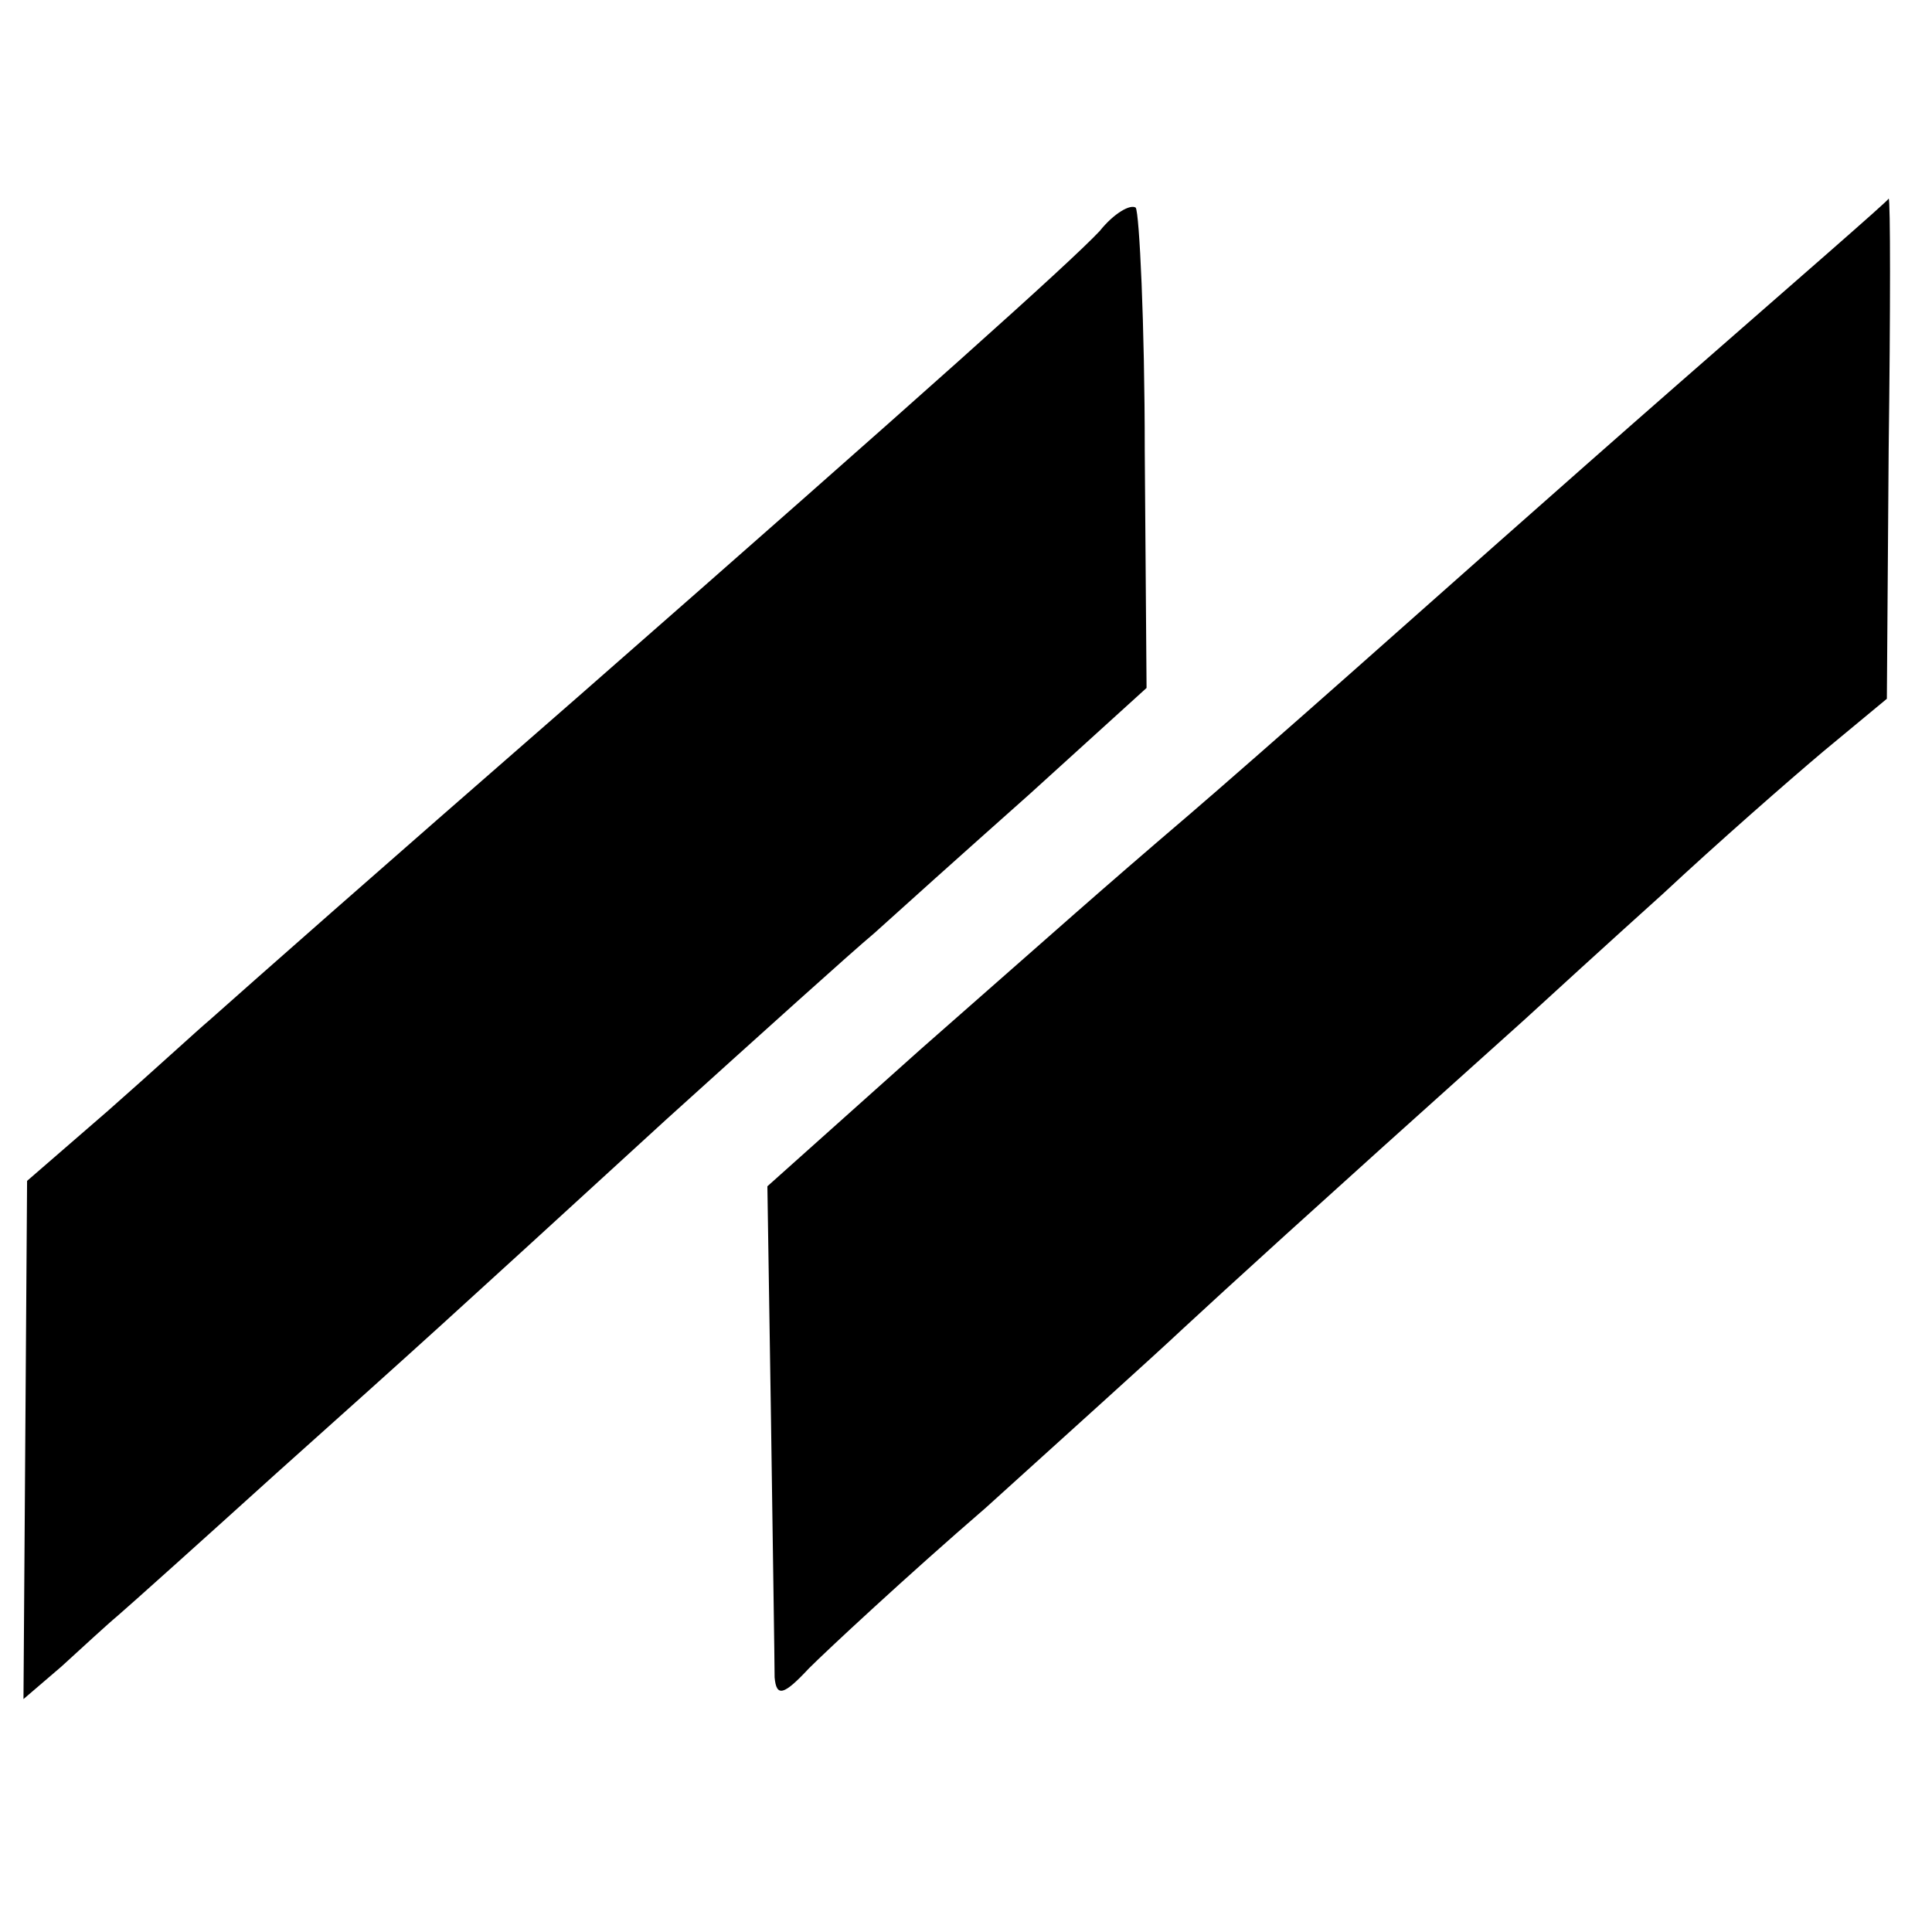
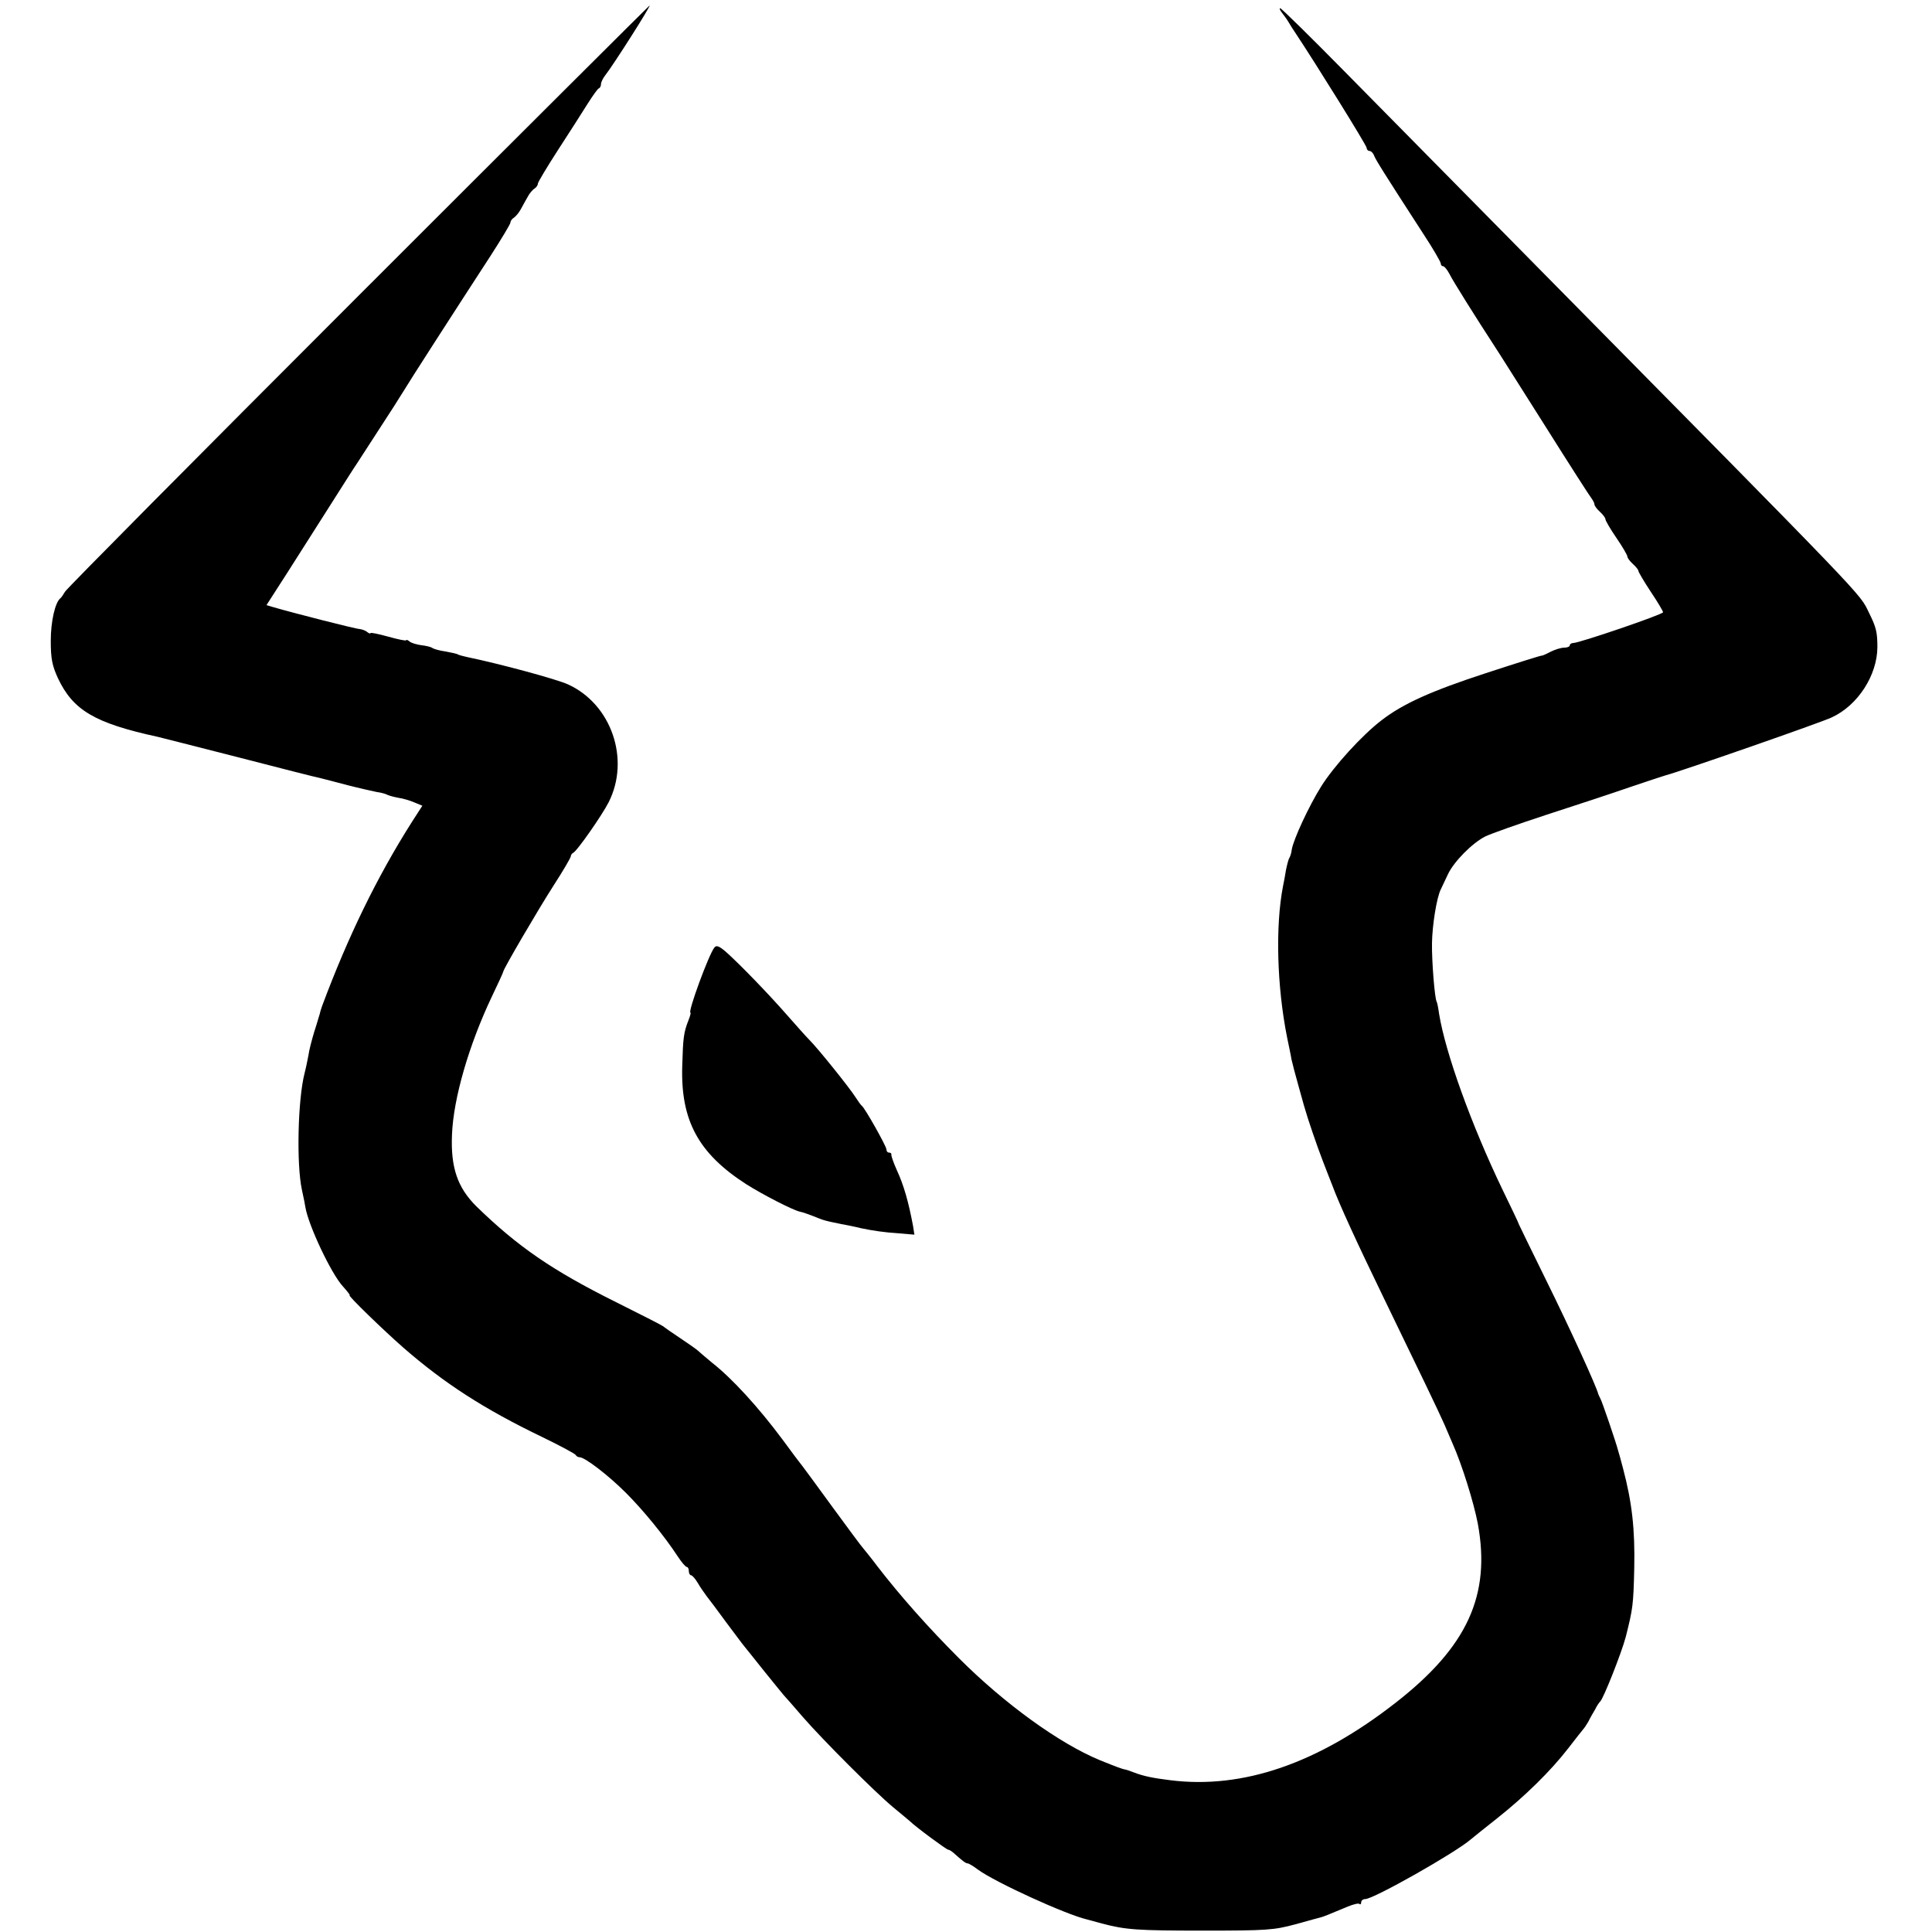
- <svg xmlns="http://www.w3.org/2000/svg" version="1.0" width="107pt" height="107pt" viewBox="0 0 107 107" preserveAspectRatio="xMidYMid meet">
-   <g transform="translate(0,107) scale(0.1,-0.1)" fill="#000000" stroke="none">
-     <path d="M609 942 c-17 -18 -95 -88 -289 -258 -117 -102 -177 -155 -204 -179 -6 -5 -31 -28 -56 -50 l-45 -39 -1 -144 -1 -143 21 18 c11 10 25 23 31 28 7 6 46 41 88 79 86 77 86 77 216 196 52 47 103 93 115 103 11 10 50 45 86 77 l65 59 -1 131 c0 71 -3 132 -5 135 -3 2 -12 -3 -20 -13z" />
-     <path d="M929 857 c-64 -56 -145 -128 -180 -159 -35 -31 -75 -66 -89 -78 -55 -47 -68 -59 -150 -131 l-85 -76 2 -129 c1 -71 2 -135 2 -143 1 -11 5 -10 19 5 10 10 54 51 98 89 43 39 92 83 109 99 26 24 63 58 189 171 12 11 47 43 77 70 30 28 70 63 89 79 l35 29 1 138 c1 77 1 139 0 139 0 -1 -53 -47 -117 -103z" />
+ <svg xmlns="http://www.w3.org/2000/svg" version="1.0" width="704pt" height="704pt" viewBox="0 0 704 704" preserveAspectRatio="xMidYMid meet">
+   <g transform="translate(0,704) scale(0.1,-0.1)" fill="#000000" stroke="none">
+     <path d="M1306 5962 c-582 -582 -1063 -1067 -1069 -1078 -6 -10 -13 -21 -17 -24 -19 -15 -35 -84 -35 -155 0 -65 5 -90 26 -136 55 -117 134 -164 364 -214 11 -3 144 -36 295 -75 151 -39 284 -73 296 -75 11 -3 56 -14 100 -26 43 -11 92 -22 107 -25 16 -2 33 -7 38 -10 6 -3 24 -8 40 -11 16 -2 43 -10 59 -17 l29 -12 -38 -59 c-127 -200 -233 -418 -327 -670 -4 -11 -8 -24 -9 -30 -2 -5 -10 -35 -20 -65 -9 -30 -19 -68 -21 -85 -3 -16 -9 -46 -14 -65 -25 -97 -30 -332 -10 -425 6 -27 12 -57 13 -65 11 -65 94 -242 137 -288 16 -18 27 -32 24 -32 -8 0 122 -126 195 -190 149 -130 294 -224 506 -326 66 -32 122 -62 123 -66 2 -4 8 -8 14 -8 19 0 104 -65 169 -130 63 -63 140 -157 189 -232 14 -21 28 -38 33 -38 4 0 7 -7 7 -15 0 -8 4 -15 8 -15 4 0 15 -12 24 -27 9 -16 24 -37 32 -48 9 -11 41 -54 71 -95 31 -41 61 -82 68 -90 7 -8 39 -49 72 -90 33 -41 65 -80 70 -86 6 -6 37 -42 70 -80 73 -84 263 -274 329 -329 27 -22 54 -45 60 -50 25 -24 135 -105 141 -105 4 0 13 -6 20 -12 31 -28 44 -38 51 -38 4 0 21 -10 38 -23 63 -46 319 -163 396 -181 8 -2 33 -9 55 -15 87 -23 129 -26 370 -26 231 0 257 2 335 23 47 13 90 25 95 26 10 3 23 8 97 39 20 8 39 13 42 9 3 -3 6 0 6 6 0 7 7 12 15 12 30 0 329 169 385 218 8 7 51 41 95 76 101 80 196 173 260 256 28 36 52 67 55 70 3 3 11 15 18 27 6 13 18 33 25 45 6 13 15 25 18 28 12 11 78 178 93 235 26 103 28 117 31 250 3 143 -8 240 -41 365 -8 30 -16 60 -18 65 -6 25 -59 181 -65 190 -3 6 -6 12 -7 15 -5 24 -102 237 -190 415 -54 110 -99 202 -100 205 0 3 -27 59 -59 125 -114 237 -208 499 -231 640 -3 22 -7 42 -9 45 -7 11 -18 147 -17 213 1 66 17 166 32 196 4 9 16 34 26 55 22 47 89 114 136 138 18 9 119 45 223 79 105 34 242 79 305 101 63 21 122 41 130 43 42 10 571 194 605 211 95 44 165 153 166 255 0 55 -4 73 -31 127 -35 72 7 28 -1199 1250 -267 271 -588 596 -712 722 -125 127 -230 230 -234 230 -4 0 -1 -7 6 -16 7 -9 18 -24 24 -34 5 -9 17 -28 26 -41 75 -113 259 -409 259 -418 0 -6 5 -11 10 -11 6 0 14 -8 17 -17 7 -17 33 -59 180 -286 35 -53 63 -102 63 -107 0 -6 4 -10 8 -10 5 0 15 -12 23 -27 12 -25 97 -160 164 -263 13 -19 95 -150 184 -290 88 -140 165 -260 171 -267 5 -7 10 -16 10 -21 0 -5 9 -17 20 -27 11 -10 20 -22 20 -27 0 -5 18 -36 40 -68 22 -32 40 -63 40 -68 0 -5 9 -17 20 -27 11 -10 20 -21 20 -25 0 -4 20 -38 45 -76 25 -37 45 -71 45 -75 0 -8 -305 -112 -327 -112 -7 0 -13 -4 -13 -9 0 -4 -9 -8 -20 -8 -12 0 -34 -7 -50 -15 -17 -9 -31 -15 -32 -14 -2 1 -94 -28 -204 -64 -199 -65 -301 -111 -379 -171 -71 -54 -174 -167 -221 -242 -45 -72 -101 -193 -107 -230 -1 -11 -5 -23 -8 -29 -4 -5 -9 -26 -13 -45 -3 -19 -8 -46 -11 -60 -28 -145 -22 -365 15 -550 6 -30 14 -66 16 -80 3 -14 14 -56 25 -95 11 -38 21 -77 24 -85 8 -30 44 -136 65 -190 12 -30 27 -71 35 -90 26 -70 90 -209 185 -405 135 -278 205 -424 223 -465 8 -19 22 -51 30 -70 34 -76 77 -214 92 -292 48 -261 -38 -449 -300 -653 -283 -221 -556 -315 -820 -282 -65 8 -98 15 -132 28 -16 6 -30 11 -33 11 -8 1 -33 10 -92 34 -148 61 -348 206 -513 371 -113 113 -215 228 -299 337 -17 23 -39 50 -48 61 -10 11 -60 79 -112 150 -52 72 -102 139 -110 150 -9 11 -43 56 -75 100 -87 117 -184 223 -257 280 -20 17 -42 35 -48 41 -6 6 -36 27 -66 47 -30 20 -59 40 -65 45 -5 4 -82 43 -170 87 -233 116 -358 202 -510 350 -68 68 -93 141 -88 260 5 133 62 328 145 503 23 48 42 89 42 92 2 12 126 224 183 313 35 54 63 102 63 107 0 4 4 10 8 12 13 4 107 139 130 185 79 156 10 357 -148 429 -41 19 -248 75 -369 100 -14 3 -28 7 -32 9 -4 3 -24 7 -45 11 -22 3 -43 9 -49 13 -5 4 -23 8 -40 10 -16 2 -36 8 -42 13 -7 6 -13 8 -13 5 0 -3 -29 3 -65 13 -36 10 -65 16 -65 13 0 -3 -6 -1 -12 4 -7 6 -20 10 -28 11 -13 0 -240 58 -312 79 l-27 8 74 115 c40 63 112 176 159 250 47 74 90 142 96 150 9 13 50 78 136 210 16 25 33 53 39 62 10 18 178 279 312 485 40 62 73 117 73 122 0 6 6 14 13 18 6 4 18 18 25 31 6 12 18 32 25 45 6 12 18 26 25 30 6 4 12 12 12 18 0 5 33 60 73 122 40 61 88 137 107 167 19 30 38 57 42 58 5 2 8 9 8 16 0 6 7 21 15 31 30 38 168 255 162 255 -1 0 -479 -476 -1061 -1058z" />
+     <path d="M2603 3587 c-20 -24 -98 -237 -87 -237 2 0 -1 -12 -7 -27 -18 -46 -20 -64 -23 -168 -6 -198 59 -318 233 -430 60 -38 169 -94 195 -100 12 -2 41 -13 71 -25 11 -5 34 -11 50 -14 17 -4 44 -9 60 -12 17 -4 35 -7 40 -9 42 -9 89 -16 139 -19 l58 -5 -5 32 c-16 85 -33 147 -59 203 -12 27 -21 52 -20 57 1 4 -3 7 -8 7 -6 0 -10 5 -10 12 0 11 -77 148 -89 158 -4 3 -14 17 -23 31 -22 35 -137 178 -168 209 -14 14 -50 55 -81 90 -69 79 -173 186 -221 229 -27 24 -38 28 -45 18z" />
  </g>
</svg>
